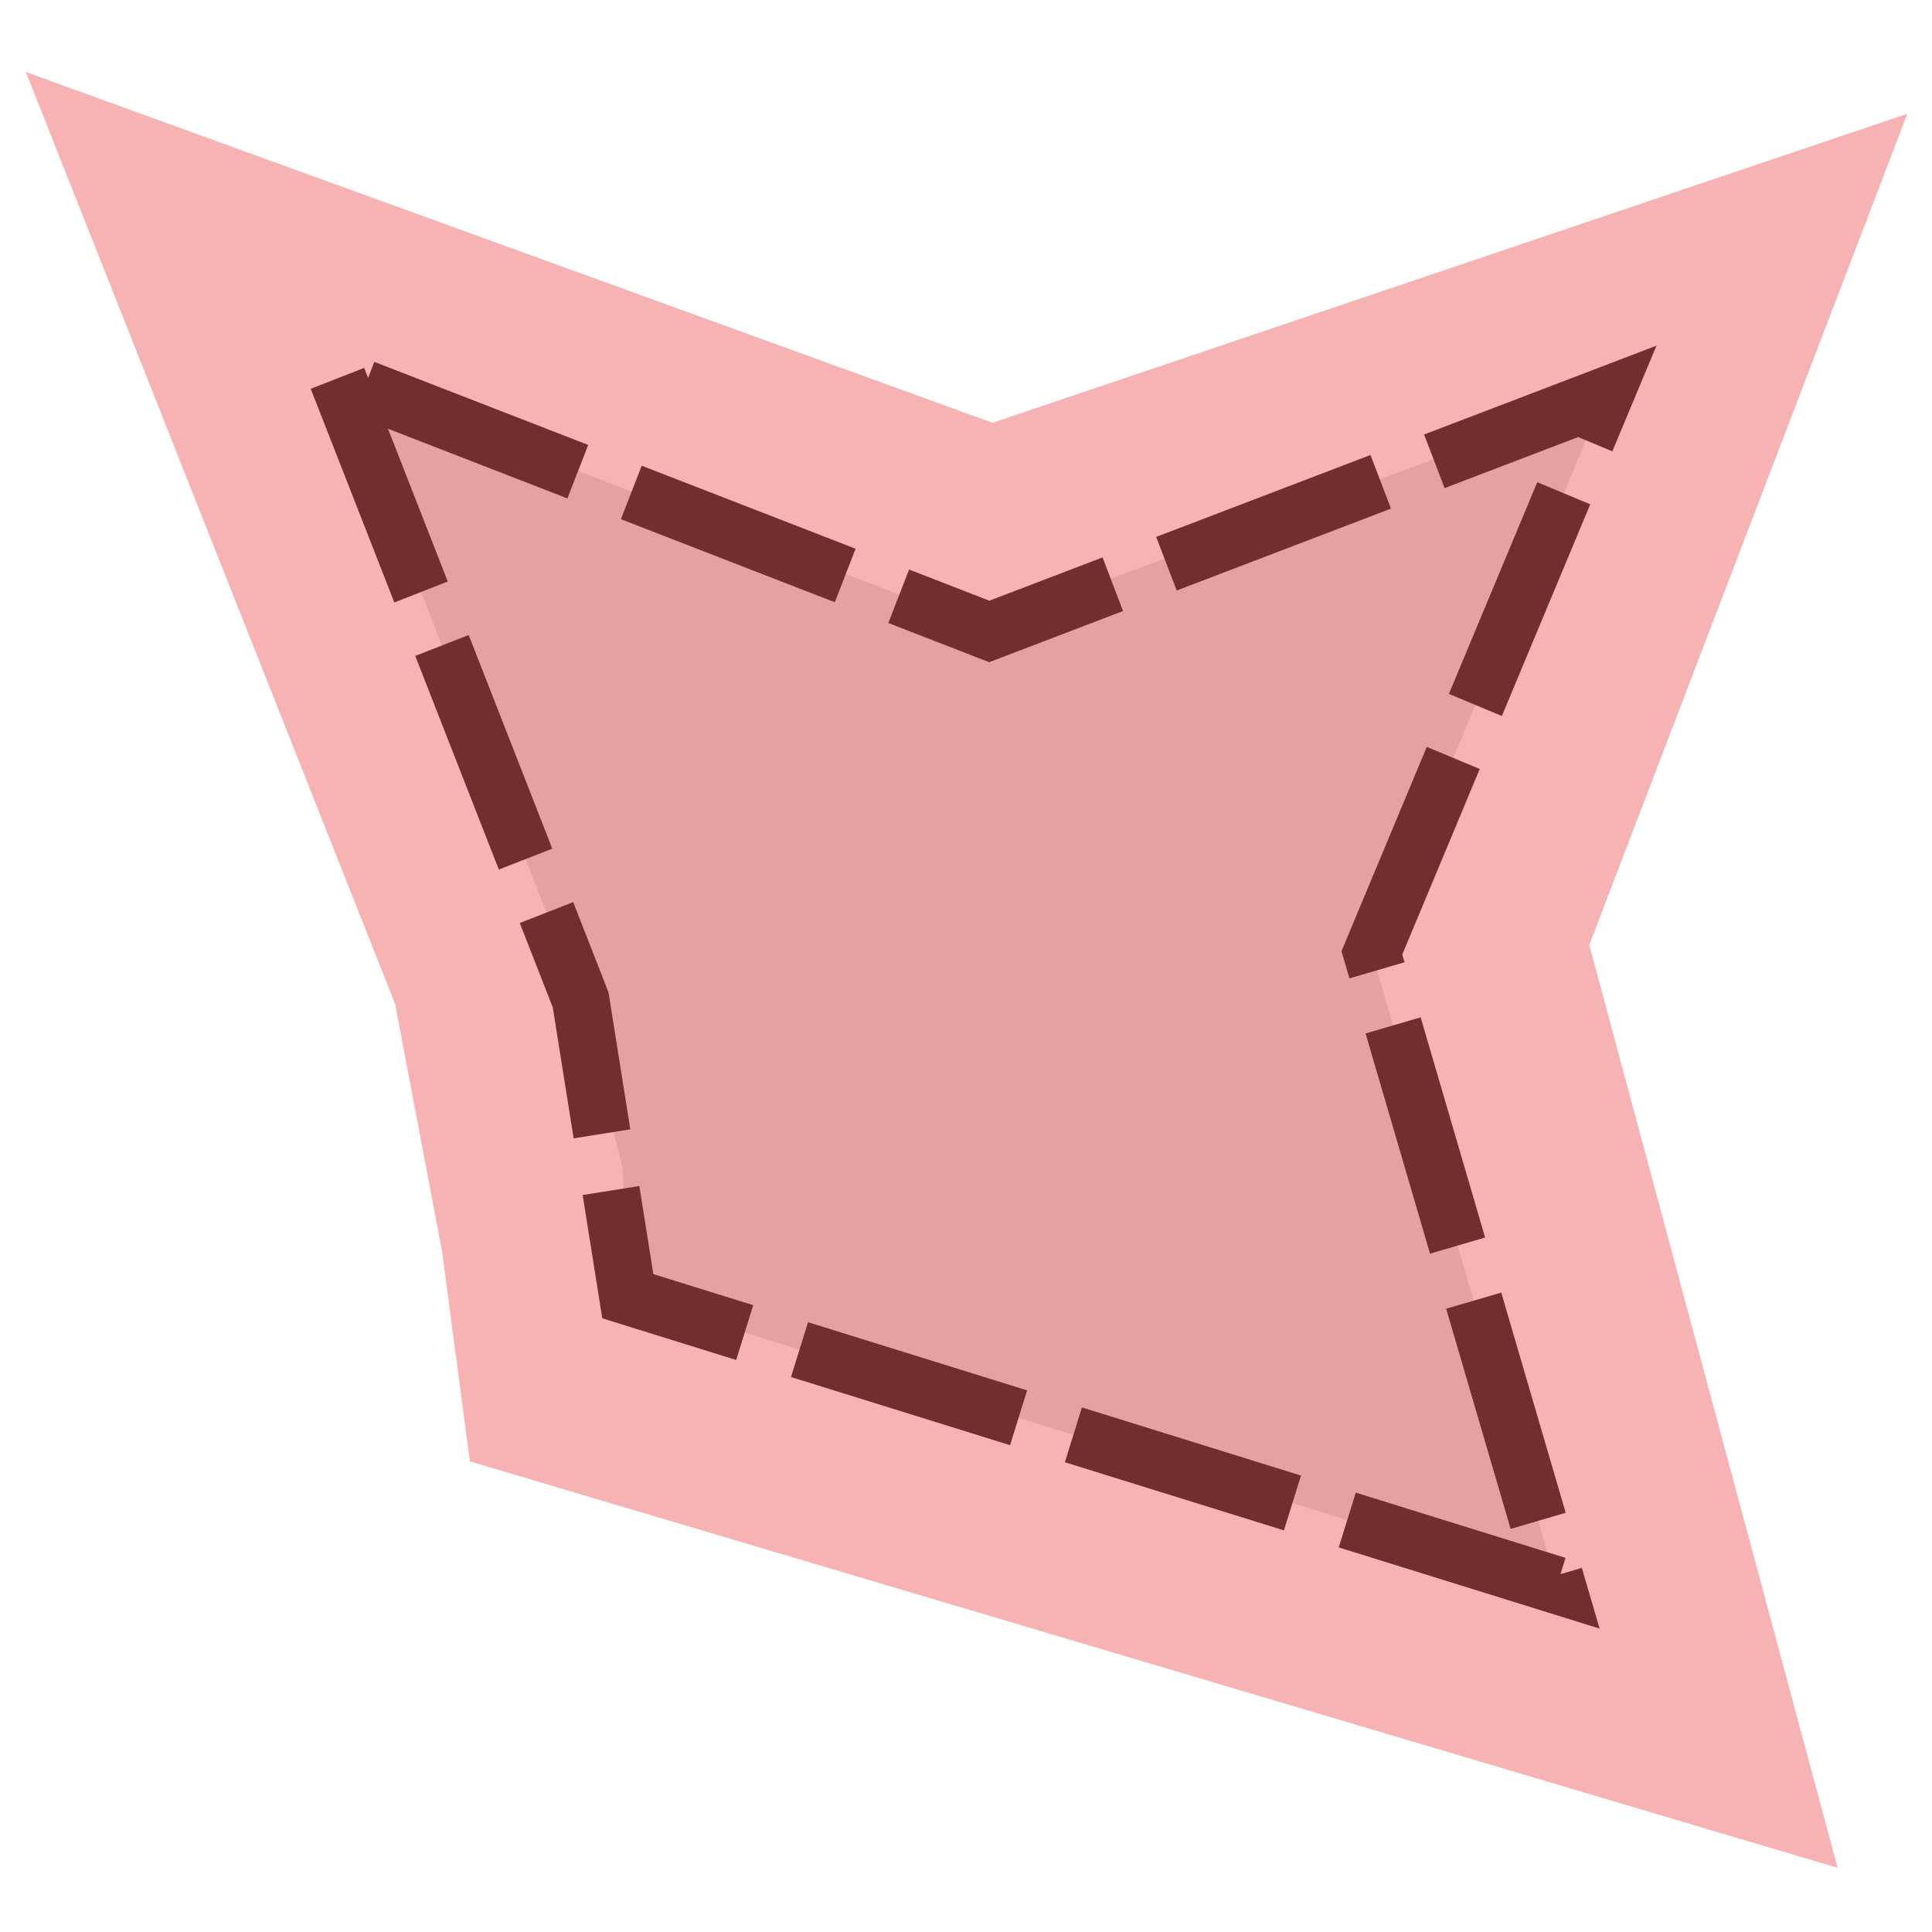
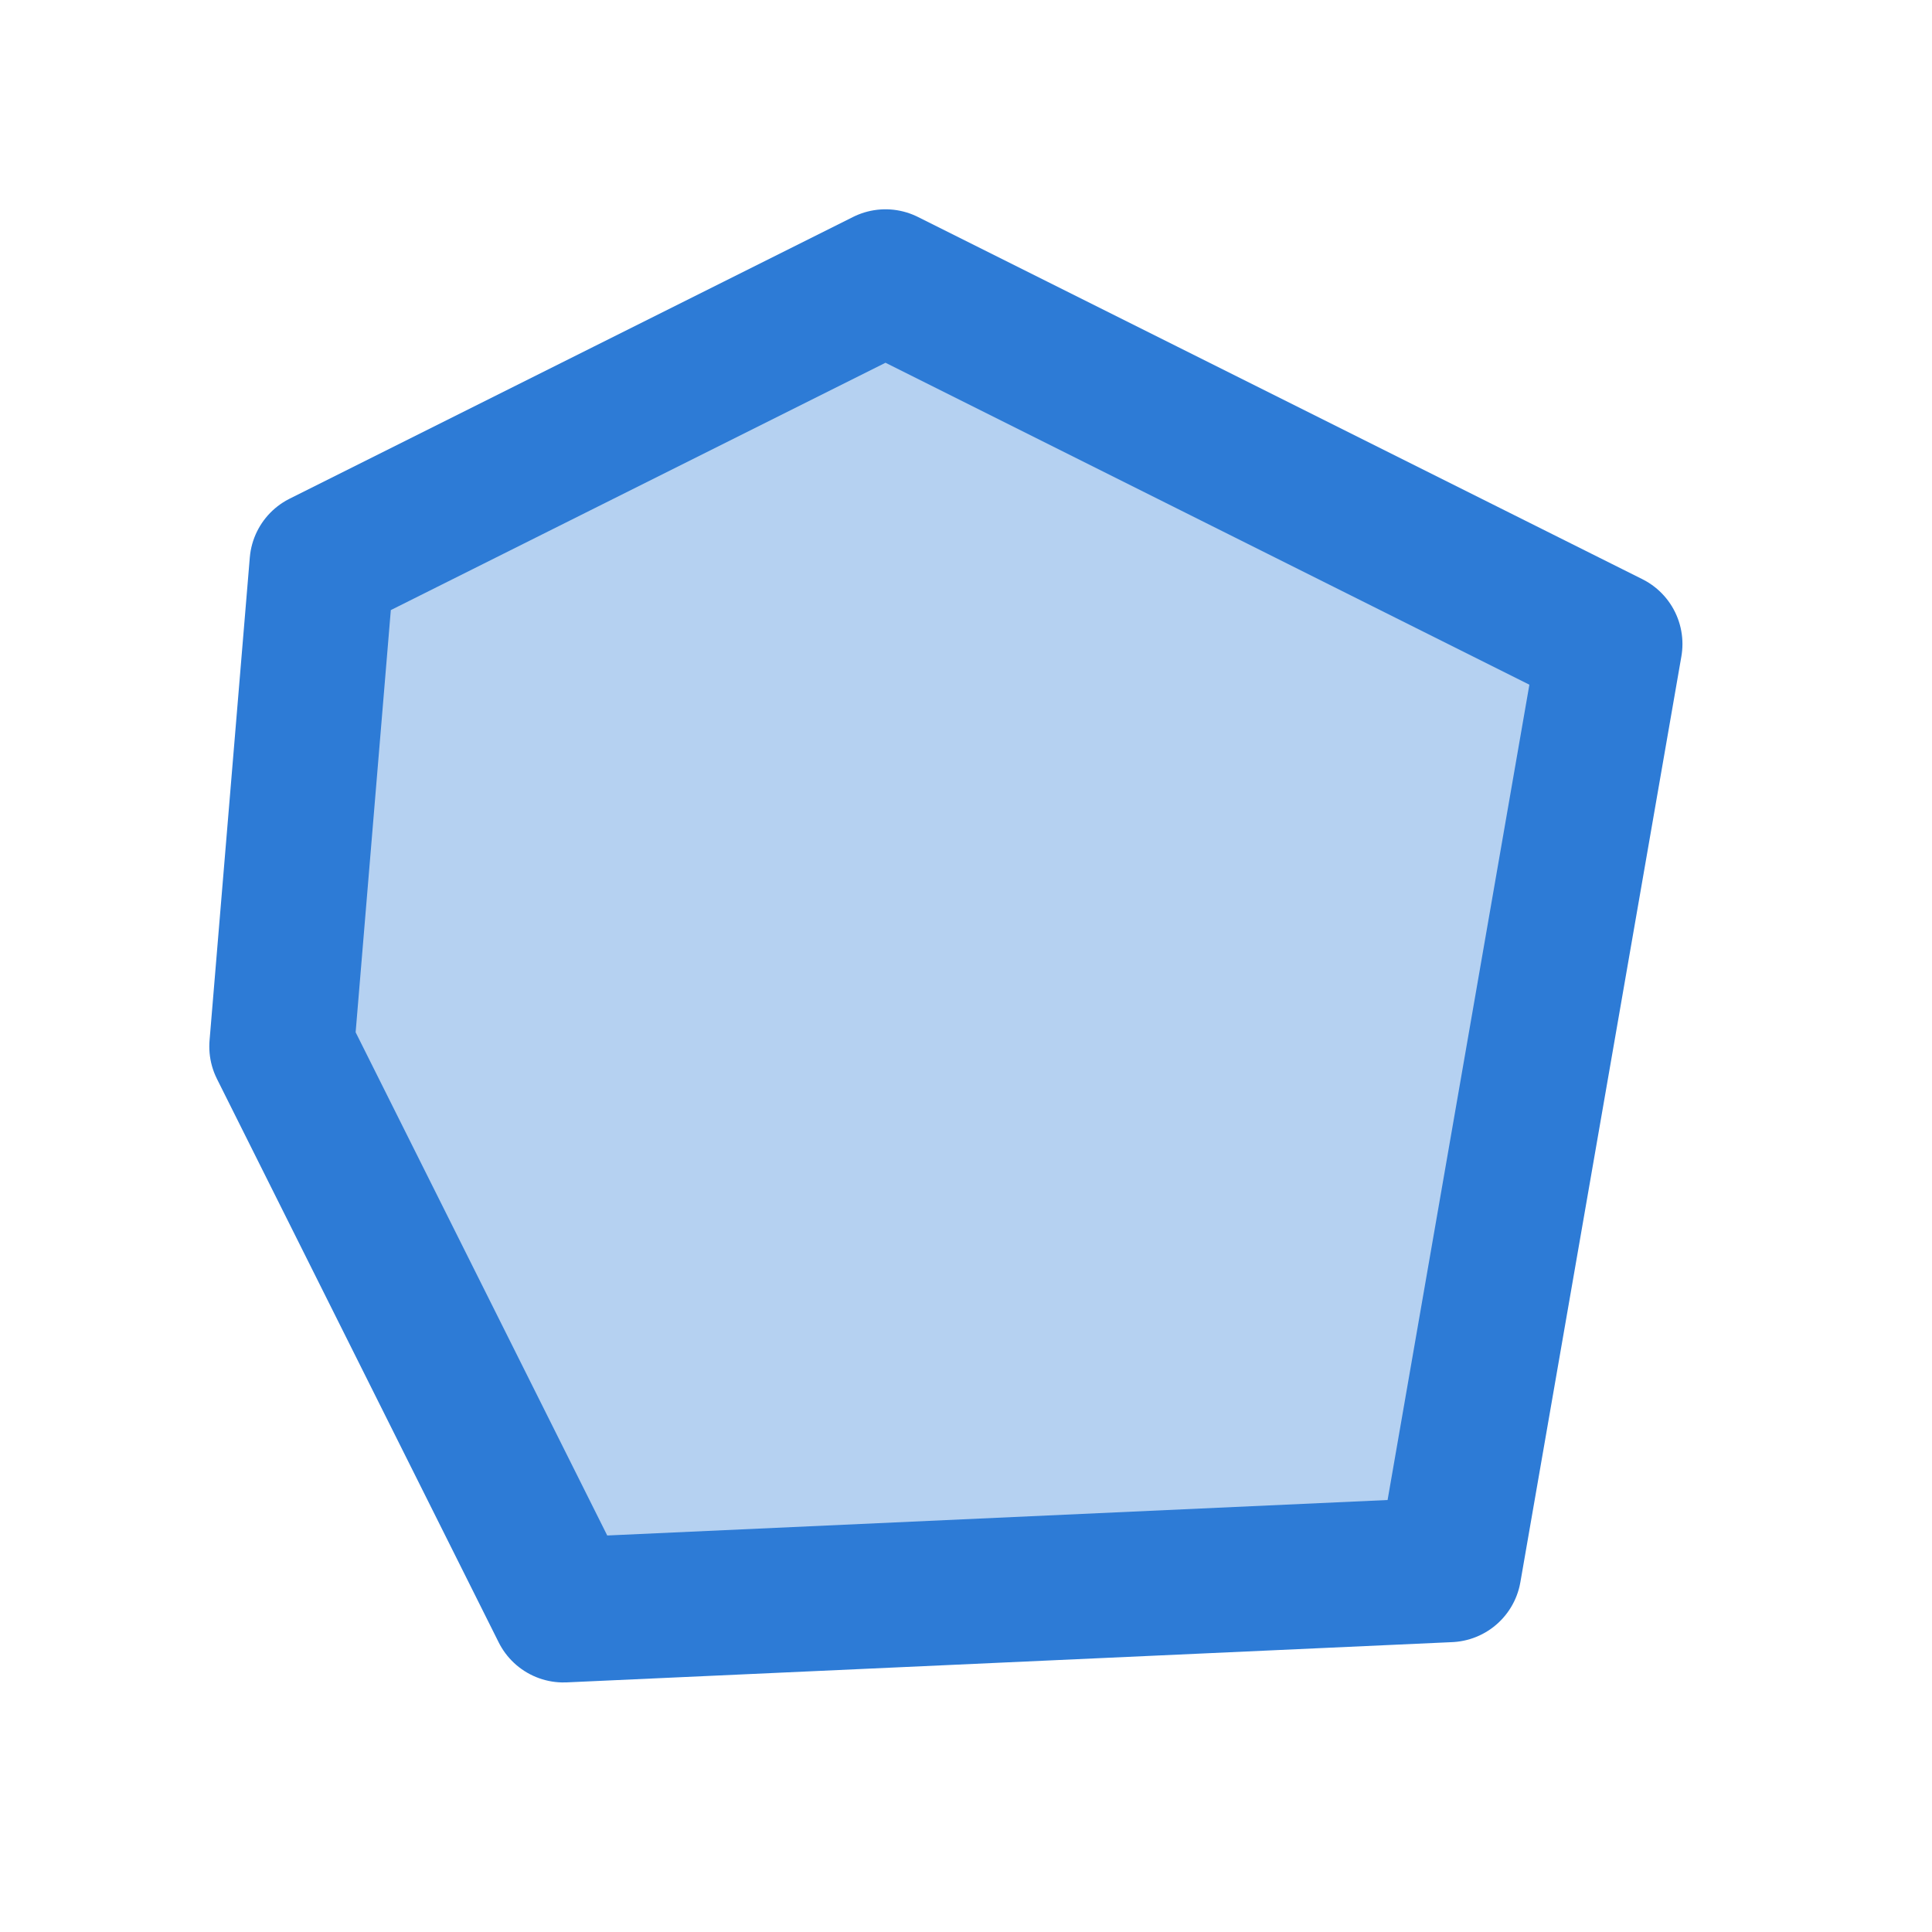
- <svg xmlns="http://www.w3.org/2000/svg" width="24" height="24" id="svg2" version="1.1">
-   <defs id="defs4" />
-   <g id="layer1" transform="translate(0,-1028.362)">
-     <path style="fill:#e5e5e5;fill-opacity:1;stroke:none;stroke-width:0.713;stroke-linecap:butt;stroke-linejoin:miter;stroke-miterlimit:4;stroke-dasharray:2.85, 0.713;stroke-dashoffset:0;stroke-opacity:1" d="m 4.192,1033.062 3.021,7.721 0.523,2.096 0.063,1.585 11.543,3.591 -2.3,-7.856 2.886,-6.913 -7.735,2.856 z" id="path4357-6" />
-     <path style="fill:none;fill-opacity:1;stroke:#424242;stroke-width:0.713;stroke-linecap:butt;stroke-linejoin:miter;stroke-miterlimit:4;stroke-dasharray:2.85, 0.713;stroke-dashoffset:0;stroke-opacity:1" d="m 4.192,1033.062 3.021,7.721 0.586,3.681 11.543,3.591 -2.3,-7.856 2.886,-6.913 -7.639,2.92 z" id="path4357" />
-   </g>
-   <g id="layer2" style="opacity:0.3">
-     <path style="fill:#e50000;fill-opacity:1;stroke:none;stroke-width:1.052;stroke-linecap:butt;stroke-linejoin:miter;stroke-miterlimit:4;stroke-dasharray:4.208, 1.052;stroke-dashoffset:0;stroke-opacity:1" d="M 0.321,0.894 4.909,12.473 5.495,15.567 5.837,18.154 22.828,23.203 19.743,11.738 23.694,1.413 12.33,5.252 Z" id="path4357-6-0" />
-   </g>
+ <svg xmlns="http://www.w3.org/2000/svg" width="24" height="24" viewBox="0 0 24 24" fill="none" stroke-linecap="round" stroke-linejoin="round">
+   <path d="M4 7 11 3.5 20 8 18 19.5 7 20 3.5 13Z" stroke="#2D7BD6" stroke-width="1.8" fill="#2D7BD6" fill-opacity="0.35" />
</svg>
